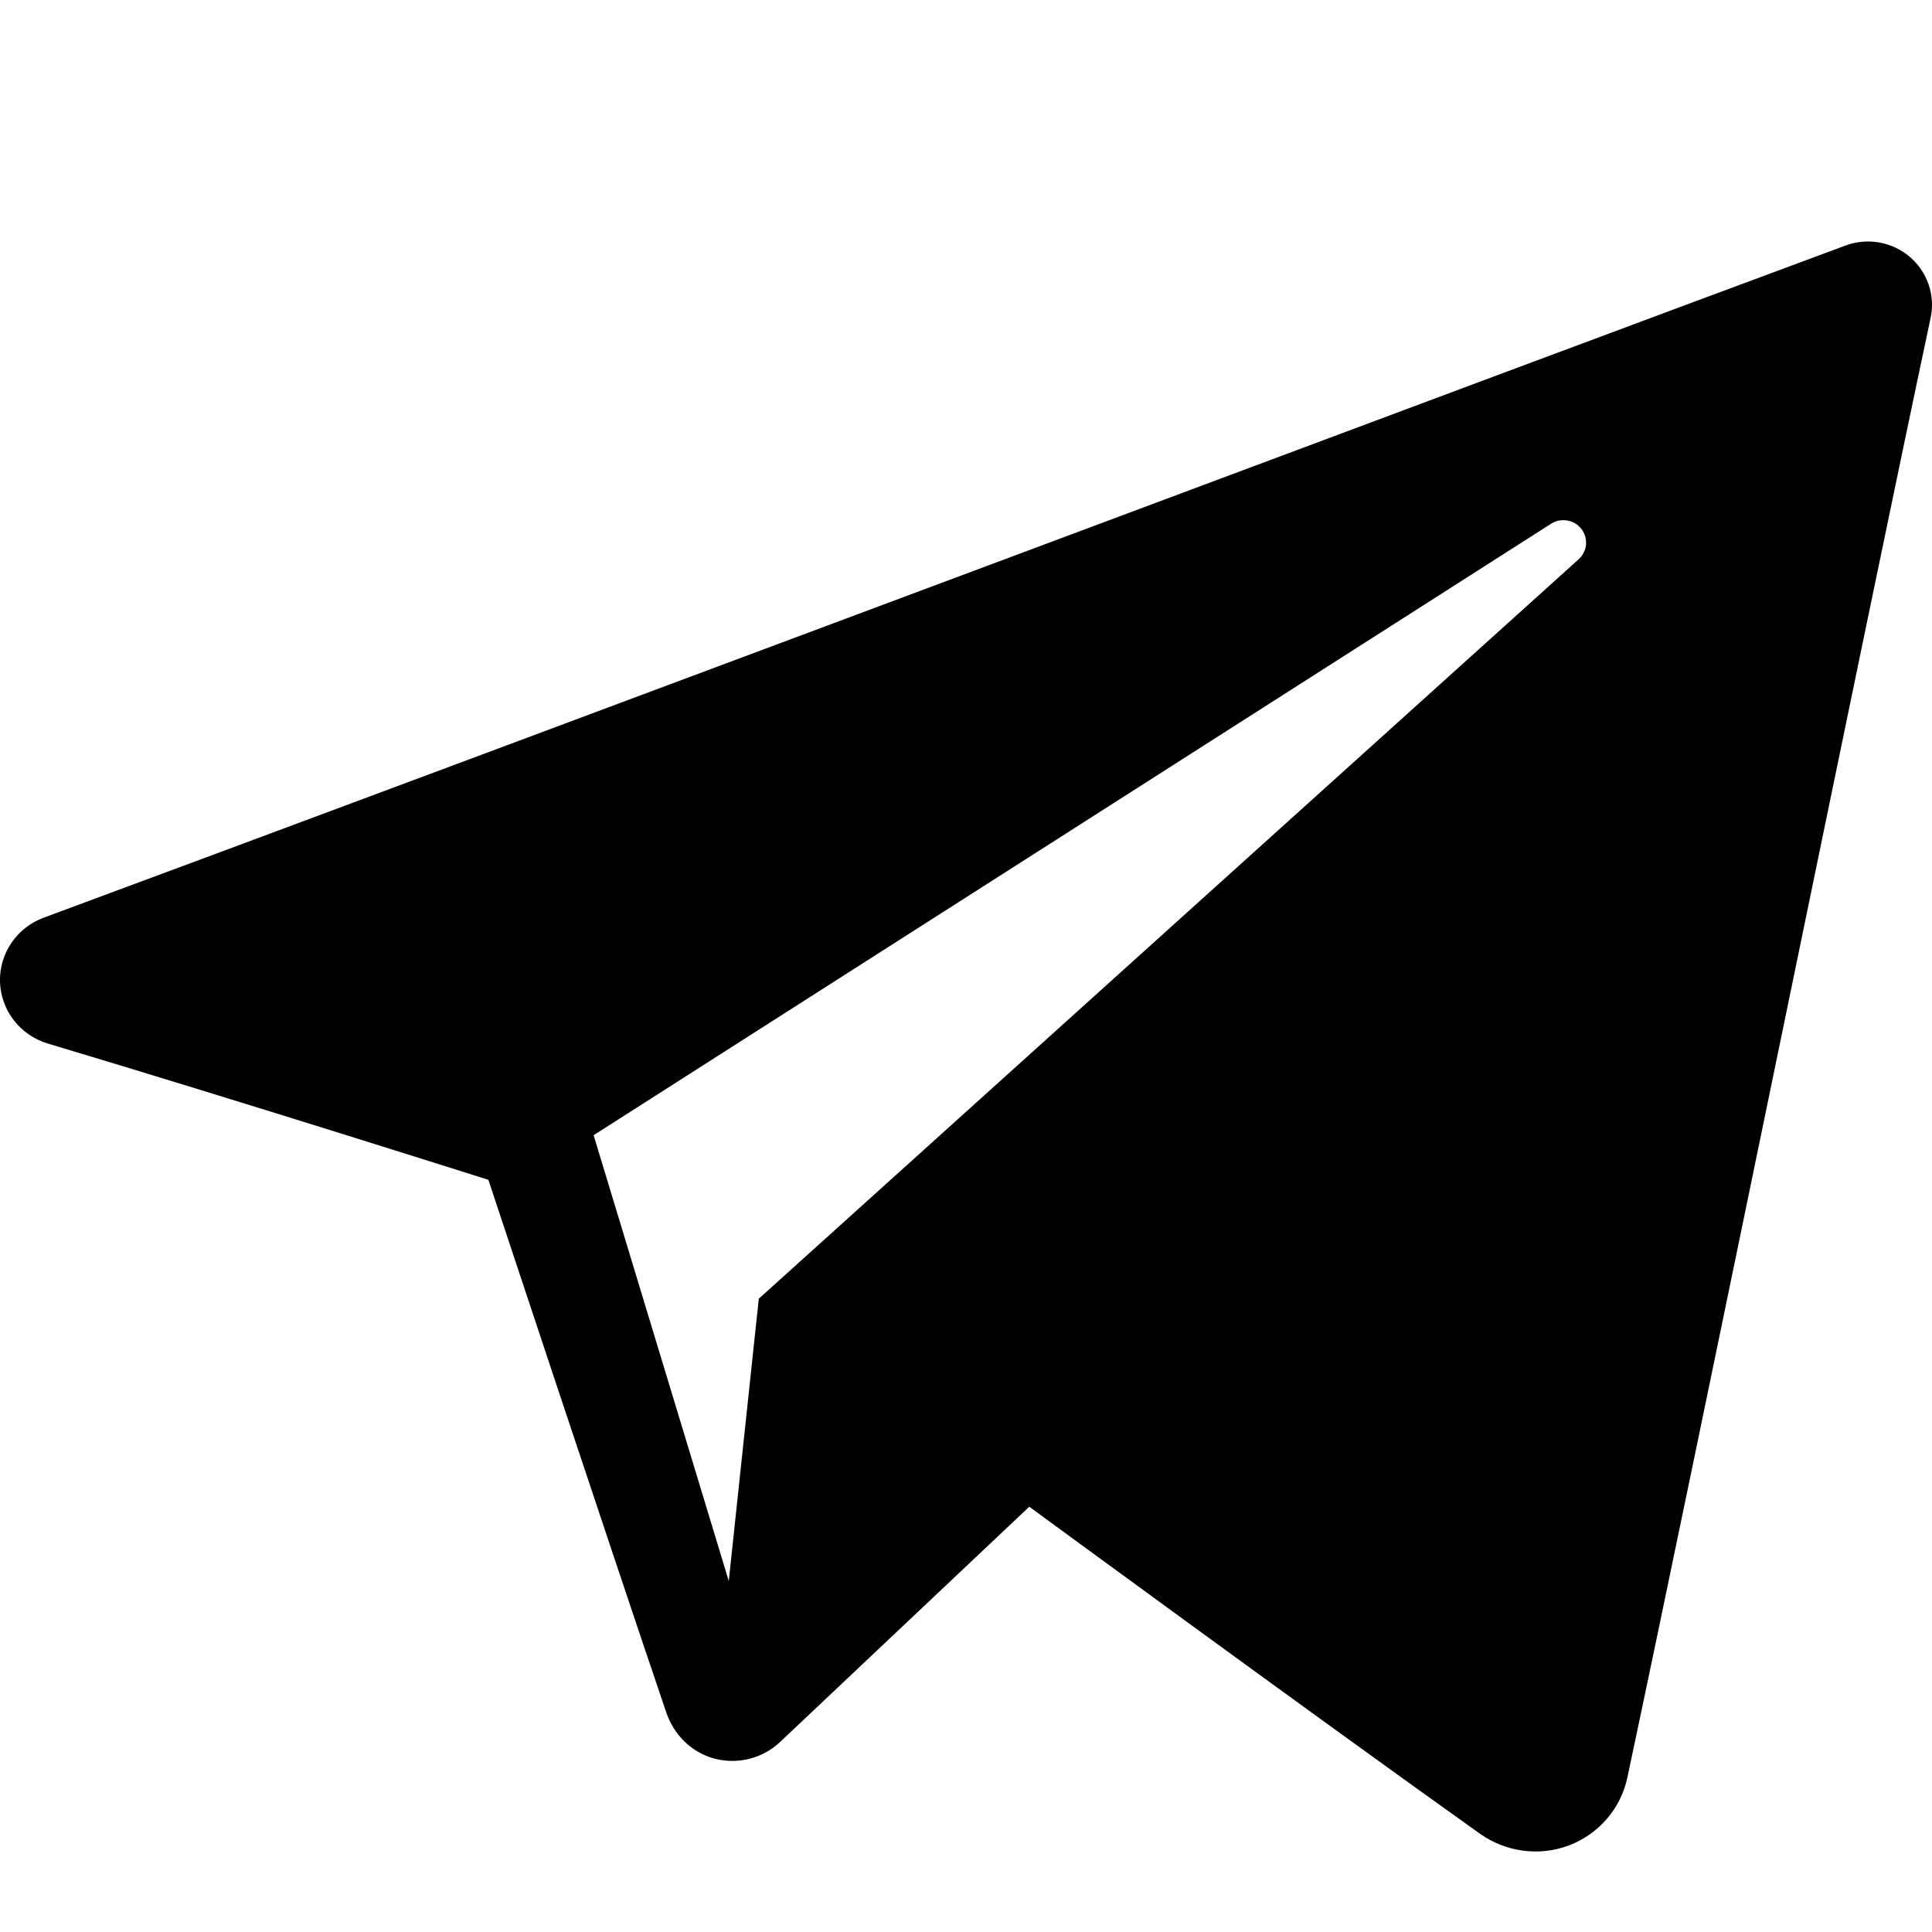
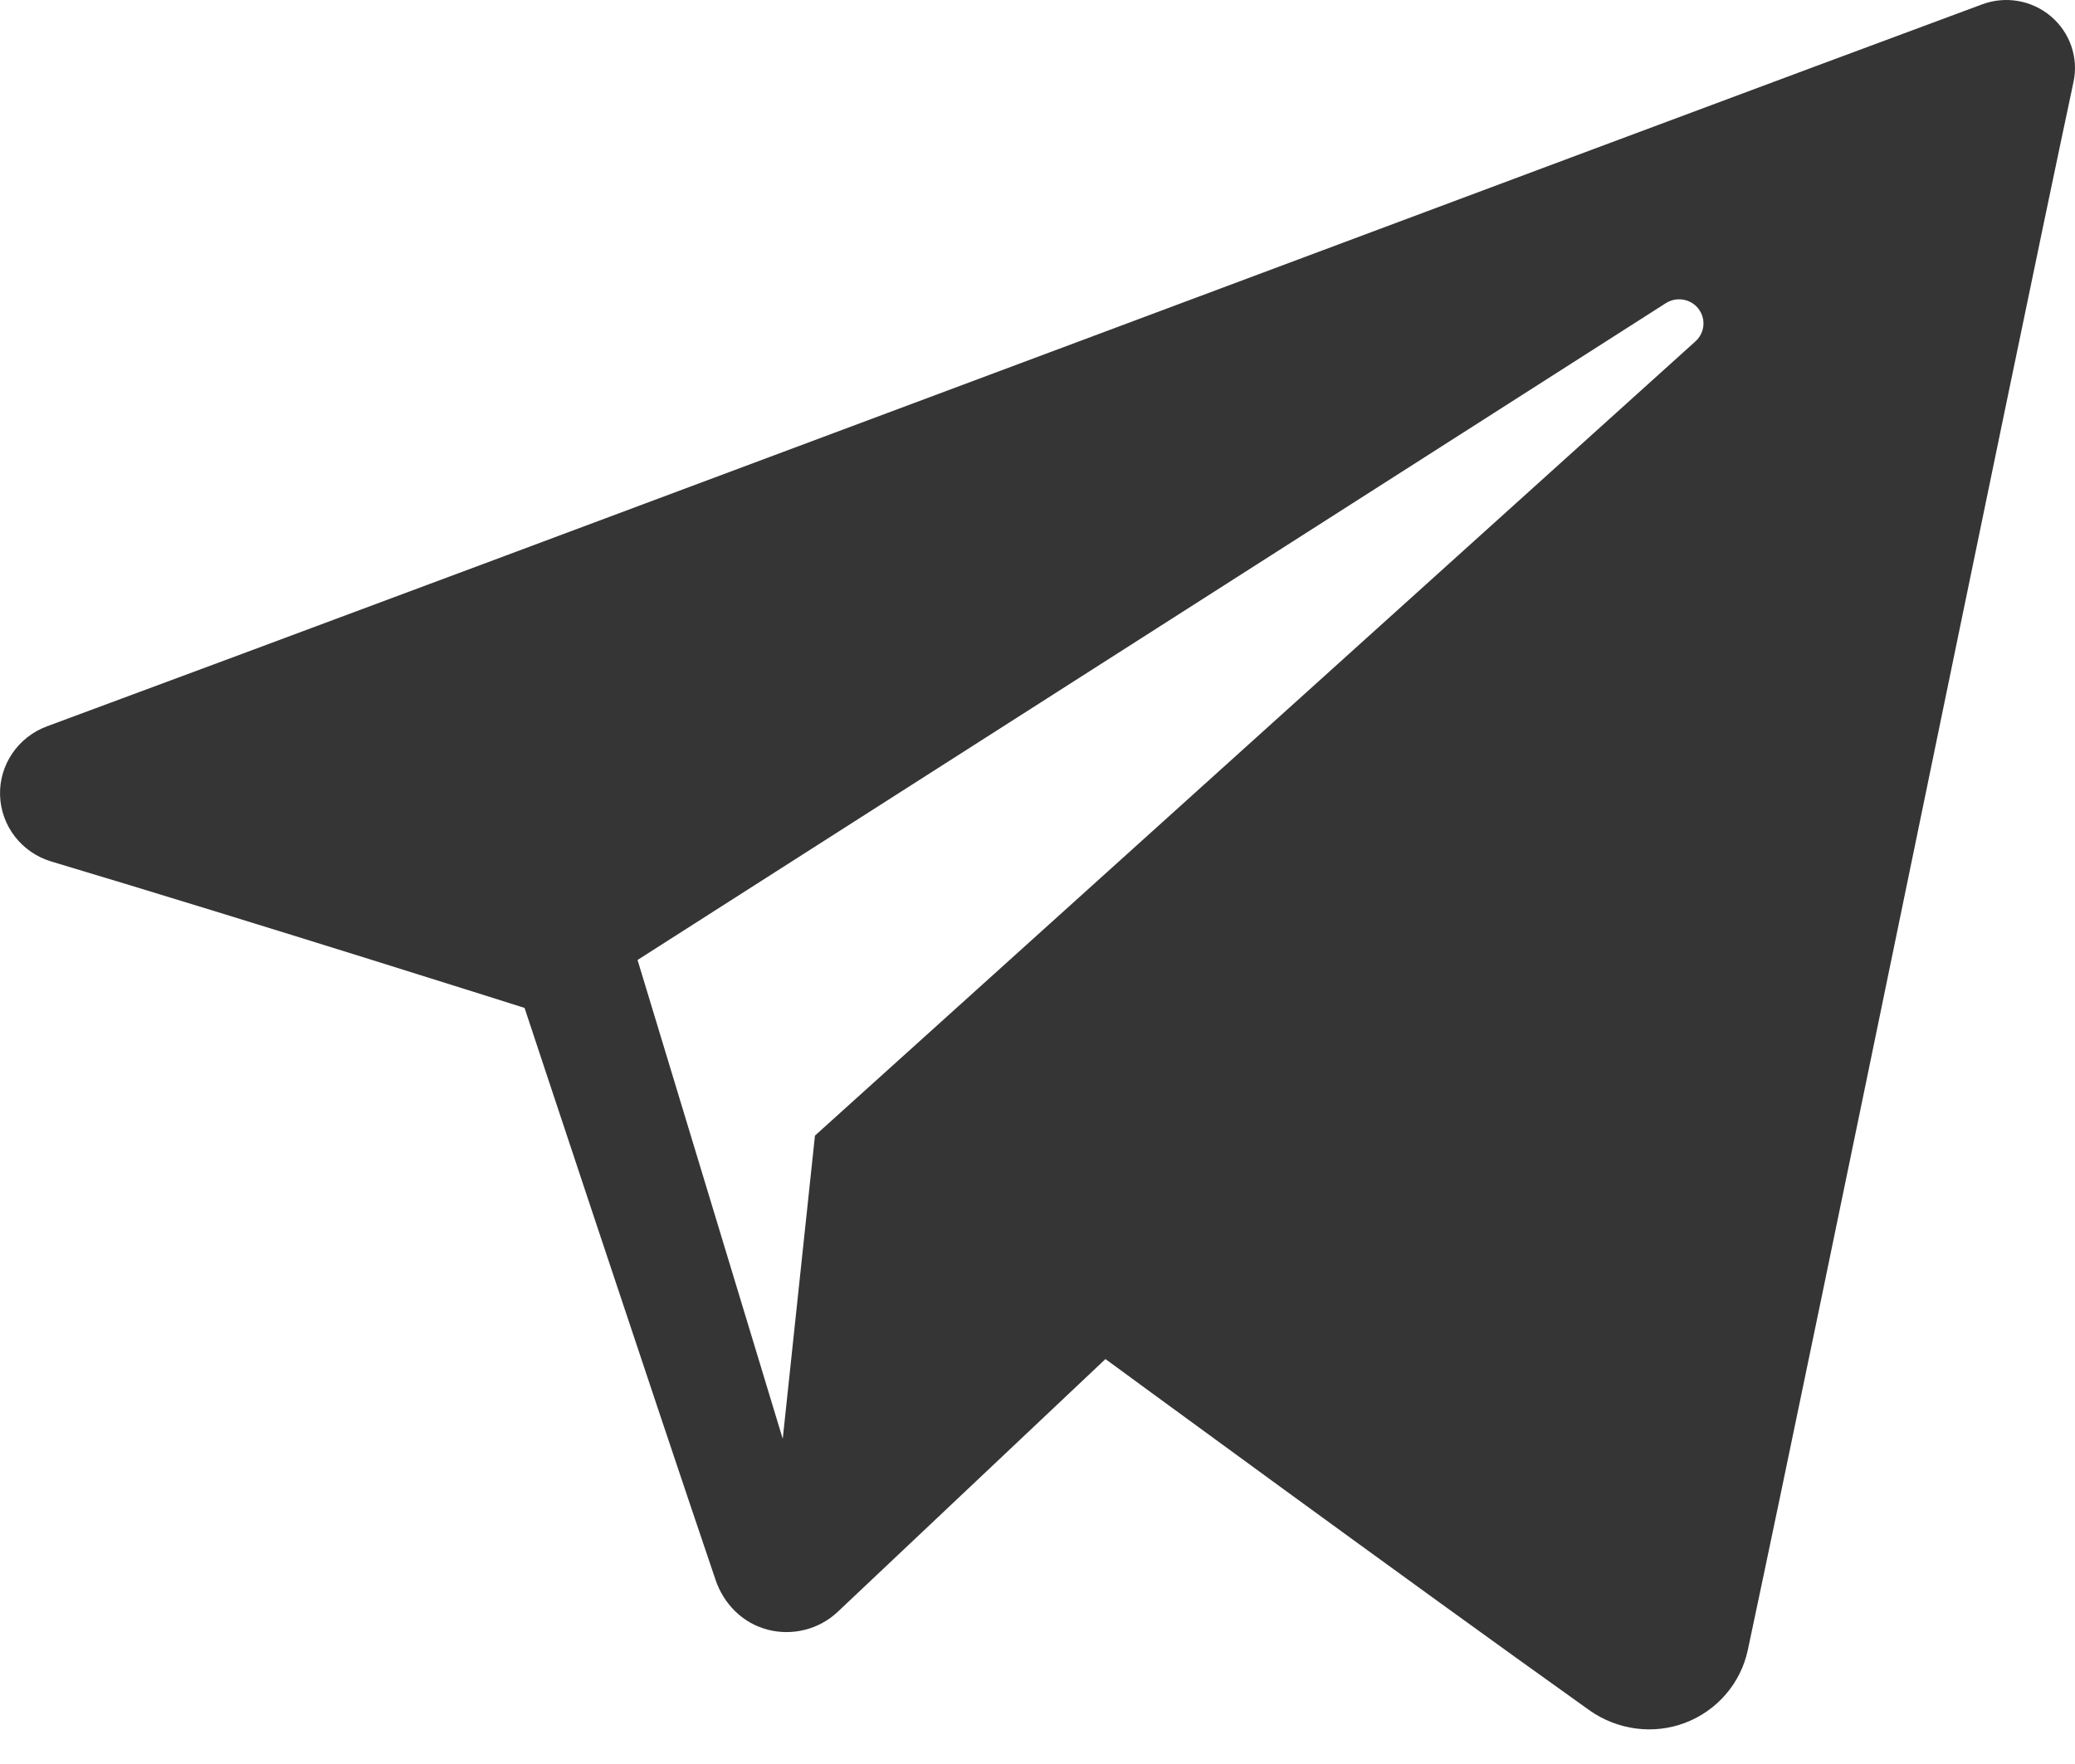
- <svg xmlns="http://www.w3.org/2000/svg" width="24px" height="24px" version="1.1" xml:space="preserve" style="fill-rule:evenodd;clip-rule:evenodd;stroke-linejoin:round;stroke-miterlimit:1.414;">
-   <path id="telegram-1" d="M18.384,22.779c0.322,0.228 0.737,0.285 1.107,0.145c0.37,-0.141 0.642,-0.457 0.724,-0.84c0.869,-4.084 2.977,-14.421 3.768,-18.136c0.06,-0.28 -0.04,-0.571 -0.26,-0.758c-0.22,-0.187 -0.525,-0.241 -0.797,-0.14c-4.193,1.552 -17.106,6.397 -22.384,8.35c-0.335,0.124 -0.553,0.446 -0.542,0.799c0.012,0.354 0.25,0.661 0.593,0.764c2.367,0.708 5.474,1.693 5.474,1.693c0,0 1.452,4.385 2.209,6.615c0.095,0.28 0.314,0.5 0.603,0.576c0.288,0.075 0.596,-0.004 0.811,-0.207c1.216,-1.148 3.096,-2.923 3.096,-2.923c0,0 3.572,2.619 5.598,4.062Zm-11.01,-8.677l1.679,5.538l0.373,-3.507c0,0 6.487,-5.851 10.185,-9.186c0.108,-0.098 0.123,-0.262 0.033,-0.377c-0.089,-0.115 -0.253,-0.142 -0.376,-0.064c-4.286,2.737 -11.894,7.596 -11.894,7.596Z" />
+ <svg xmlns="http://www.w3.org/2000/svg" width="40" height="34" viewBox="0 0 40 34" fill="none">
+   <path fill-rule="evenodd" clip-rule="evenodd" d="M30.64 32.965C31.177 33.344 31.868 33.44 32.485 33.206C33.102 32.971 33.555 32.444 33.692 31.806C35.14 25 38.653 7.772 39.971 1.58C40.071 1.114 39.905 0.629 39.538 0.317C39.171 0.005 38.663 -0.085 38.21 0.084C31.222 2.67 9.7 10.745 0.904 14C0.346 14.207 -0.018 14.743 0.001 15.332C0.021 15.922 0.417 16.433 0.989 16.605C4.934 17.785 10.112 19.427 10.112 19.427C10.112 19.427 12.532 26.735 13.794 30.451C13.952 30.918 14.317 31.285 14.799 31.411C15.279 31.536 15.792 31.404 16.15 31.066C18.177 29.153 21.31 26.195 21.31 26.195C21.31 26.195 27.263 30.56 30.64 32.965ZM12.29 18.503L15.089 27.733L15.71 21.888C15.71 21.888 26.522 12.137 32.685 6.578C32.865 6.415 32.89 6.142 32.74 5.95C32.592 5.758 32.318 5.713 32.113 5.843C24.97 10.405 12.29 18.503 12.29 18.503Z" fill="#353535" />
</svg>
